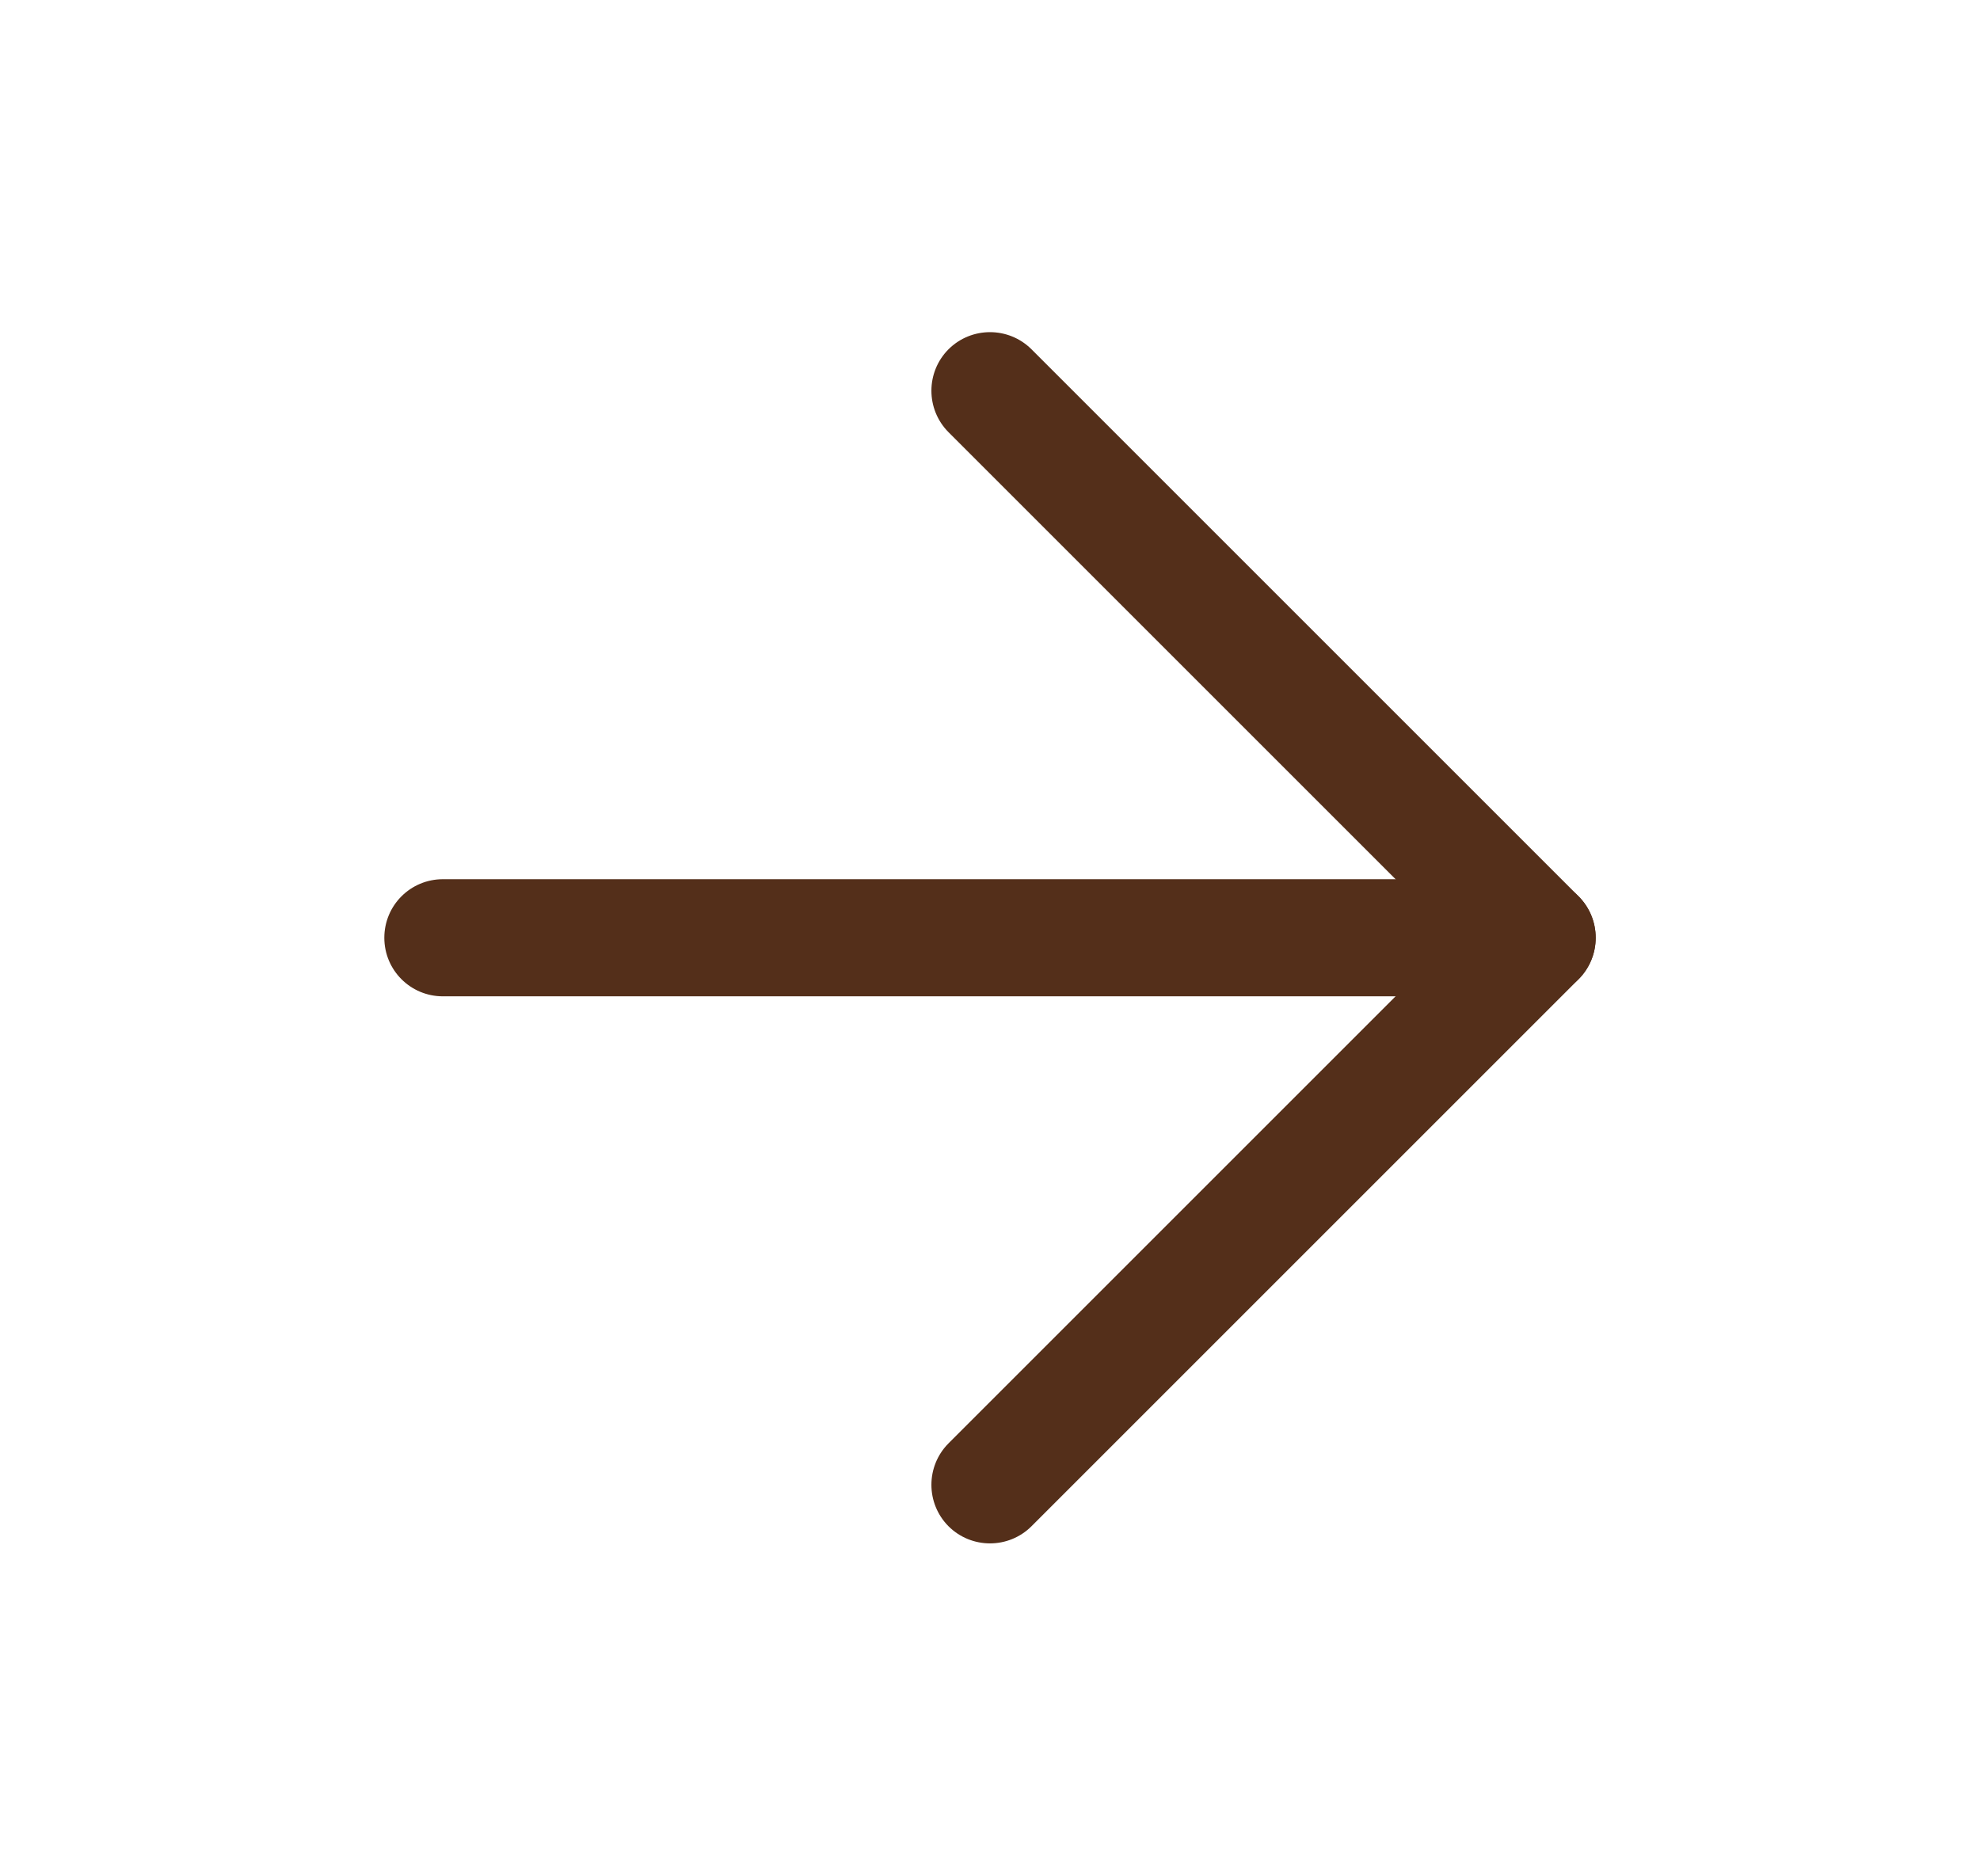
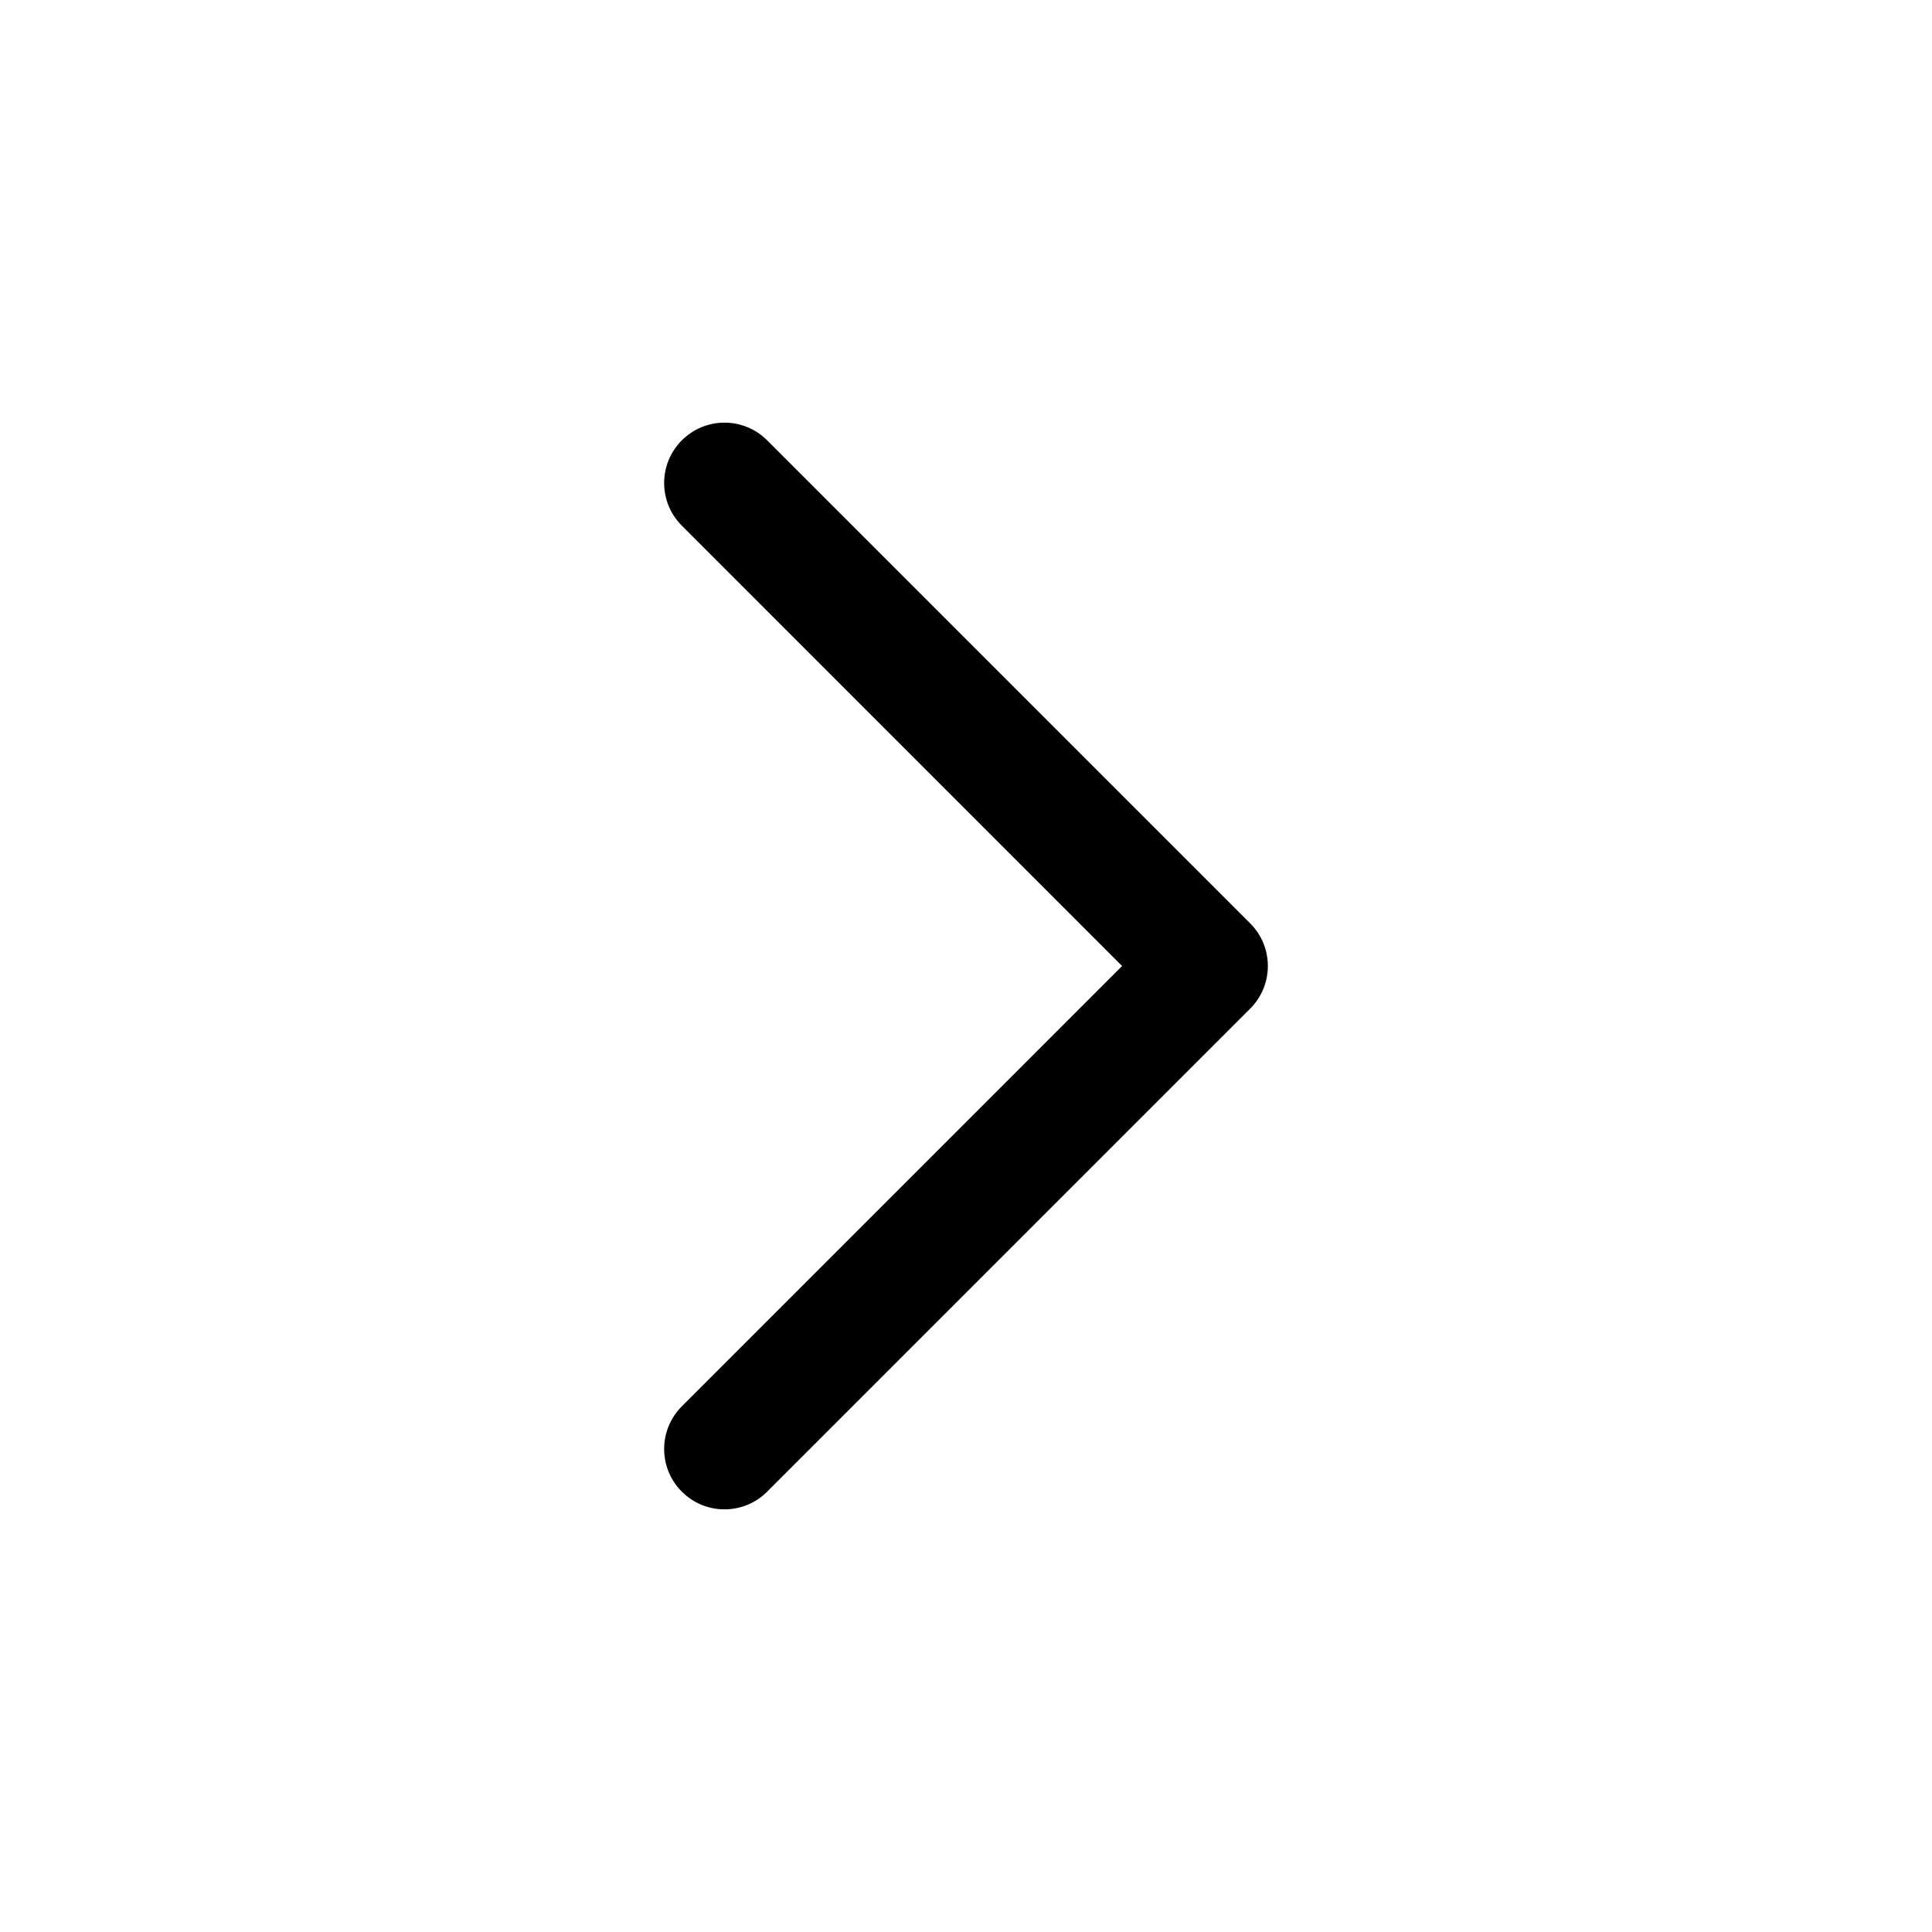
- <svg xmlns="http://www.w3.org/2000/svg" width="19" height="18" viewBox="0 0 19 18" fill="none">
-   <path fill-rule="evenodd" clip-rule="evenodd" d="M3.688 9C3.688 8.689 3.939 8.438 4.25 8.438H14.75C15.061 8.438 15.312 8.689 15.312 9C15.312 9.311 15.061 9.562 14.75 9.562H4.25C3.939 9.562 3.688 9.311 3.688 9Z" fill="#542F1A" />
-   <path fill-rule="evenodd" clip-rule="evenodd" d="M9.102 3.352C9.322 3.133 9.678 3.133 9.898 3.352L15.148 8.602C15.367 8.822 15.367 9.178 15.148 9.398L9.898 14.648C9.678 14.867 9.322 14.867 9.102 14.648C8.883 14.428 8.883 14.072 9.102 13.852L13.954 9L9.102 4.148C8.883 3.928 8.883 3.572 9.102 3.352Z" fill="#542F1A" />
+ <svg xmlns="http://www.w3.org/2000/svg" width="24" height="24" viewBox="0 0 24 24" fill="none">
+   <path fill-rule="evenodd" clip-rule="evenodd" d="M15.53 11.47C15.823 11.763 15.823 12.237 15.53 12.53L9.53 18.53C9.237 18.823 8.763 18.823 8.47 18.53C8.177 18.237 8.177 17.763 8.47 17.47L13.939 12L8.47 6.53C8.177 6.237 8.177 5.763 8.47 5.47C8.763 5.177 9.237 5.177 9.53 5.47L15.53 11.47Z" fill="black" />
</svg>
